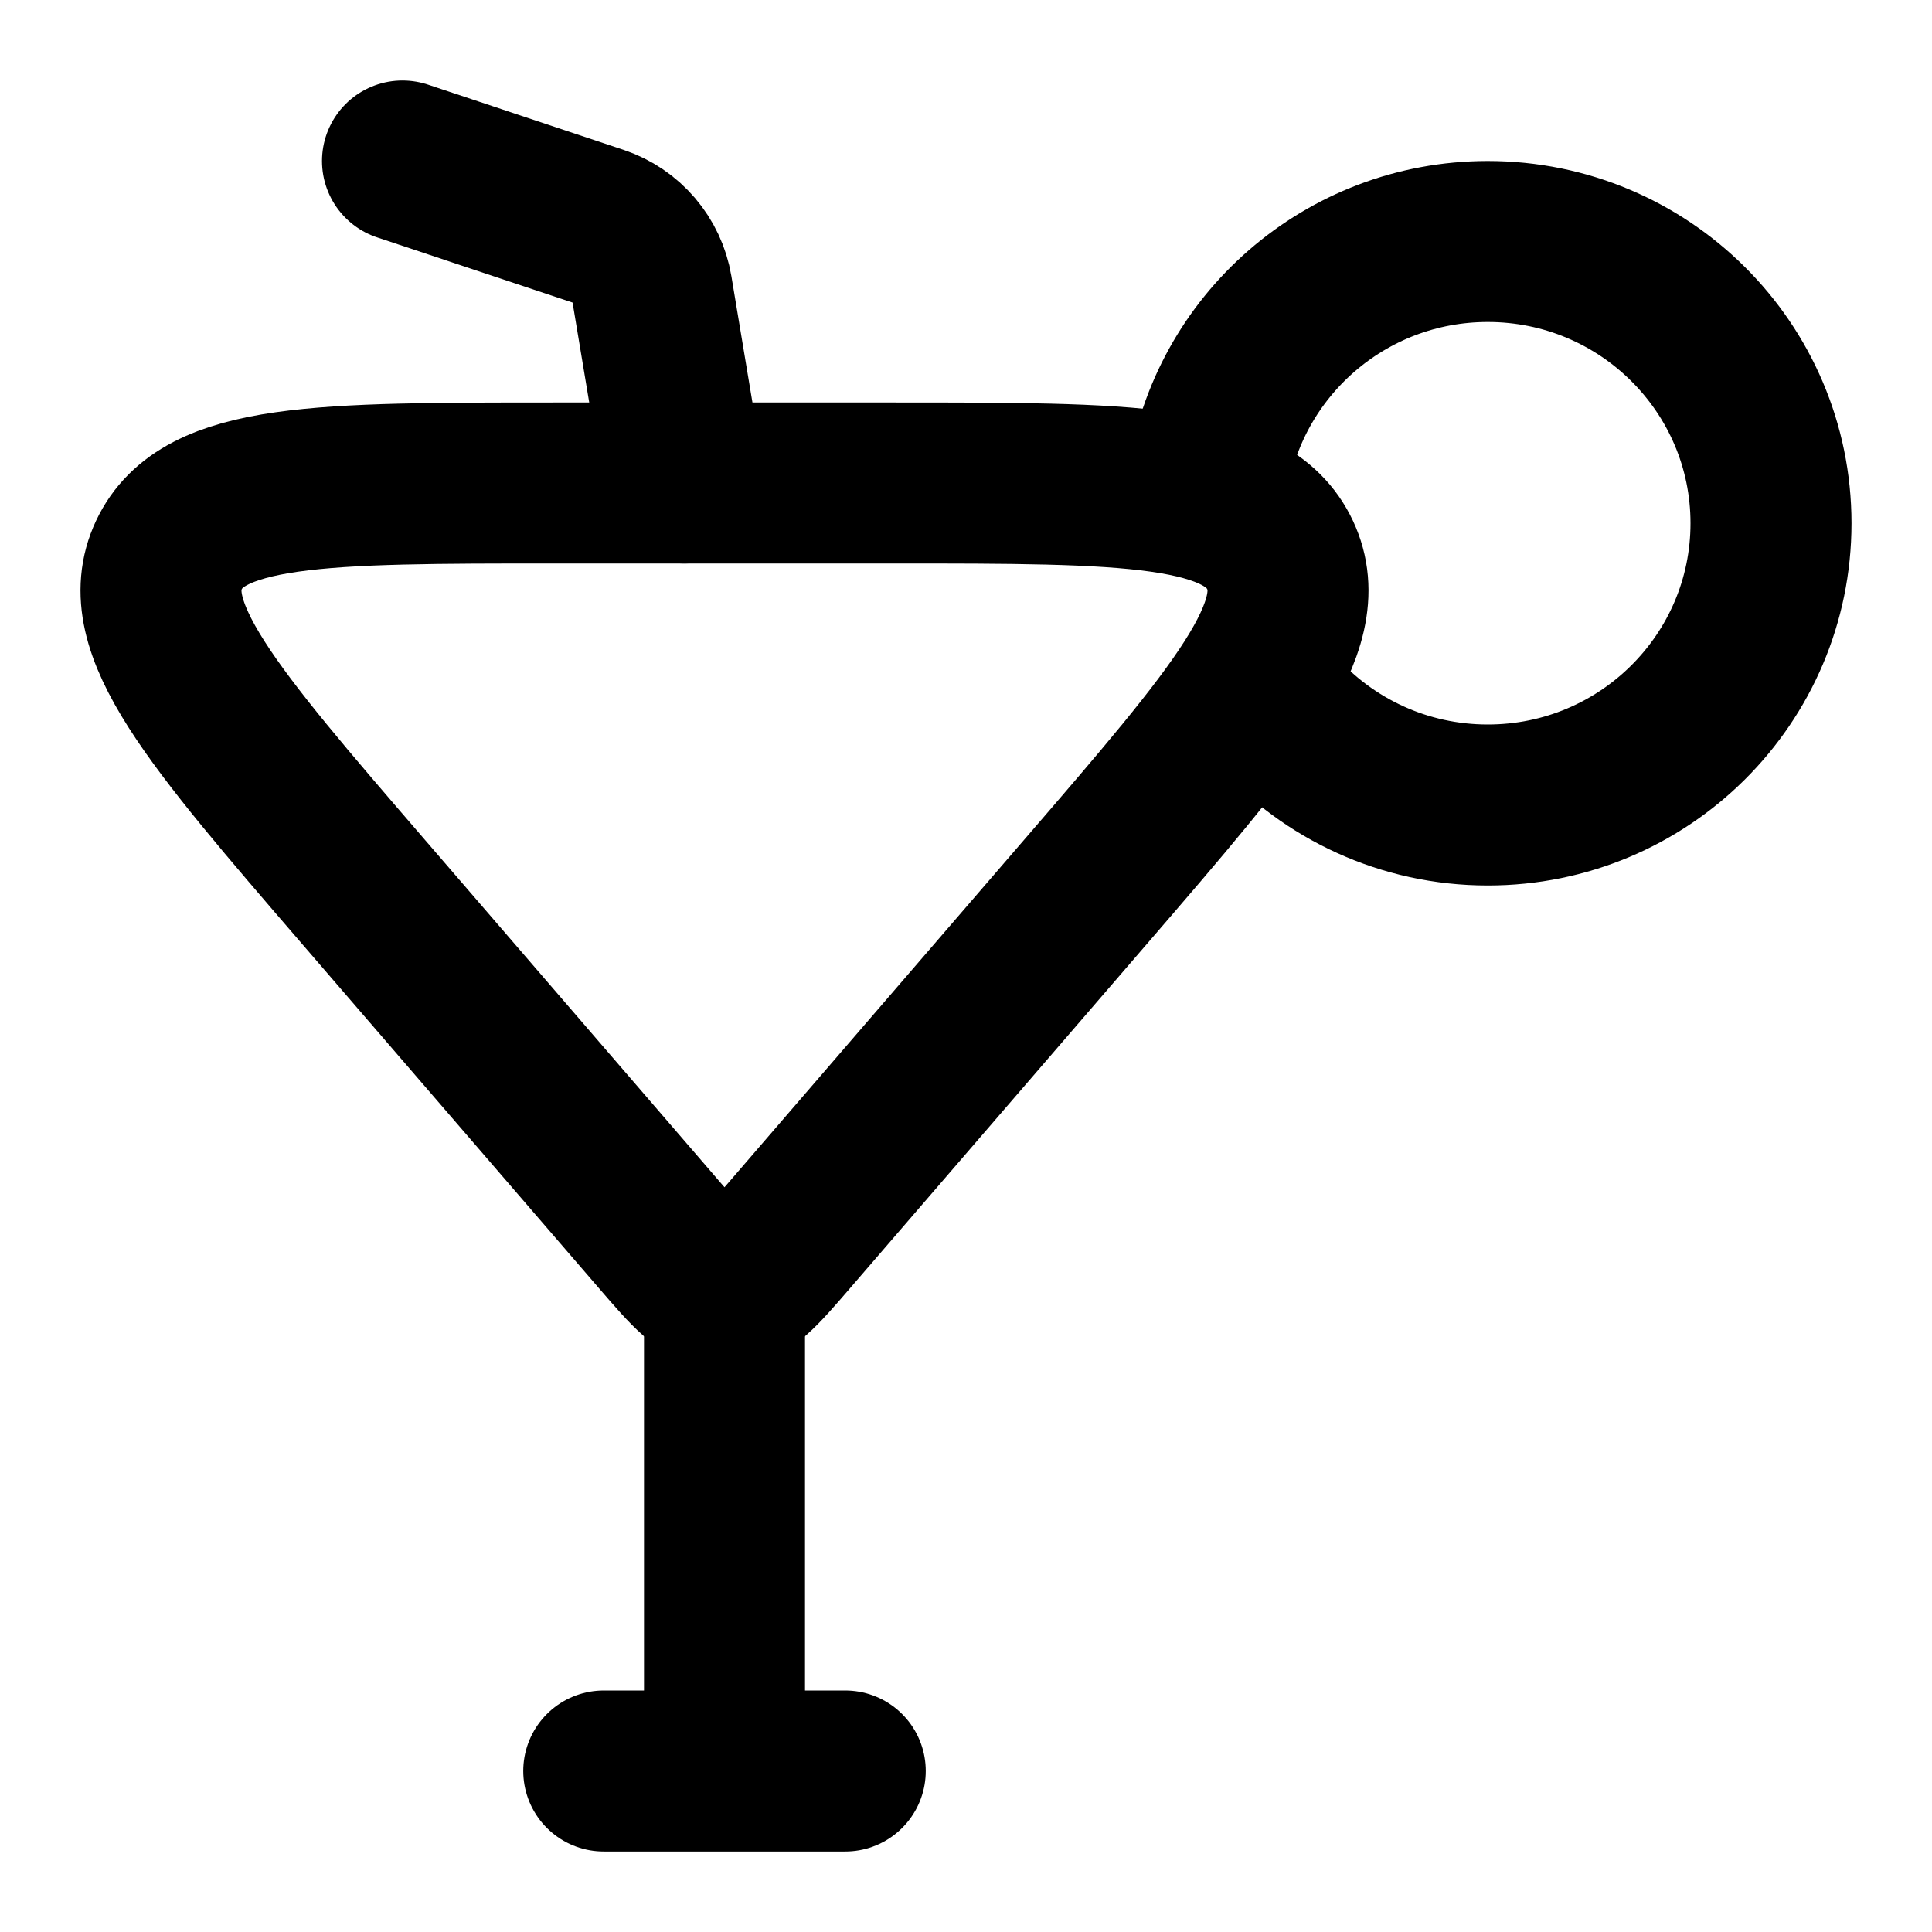
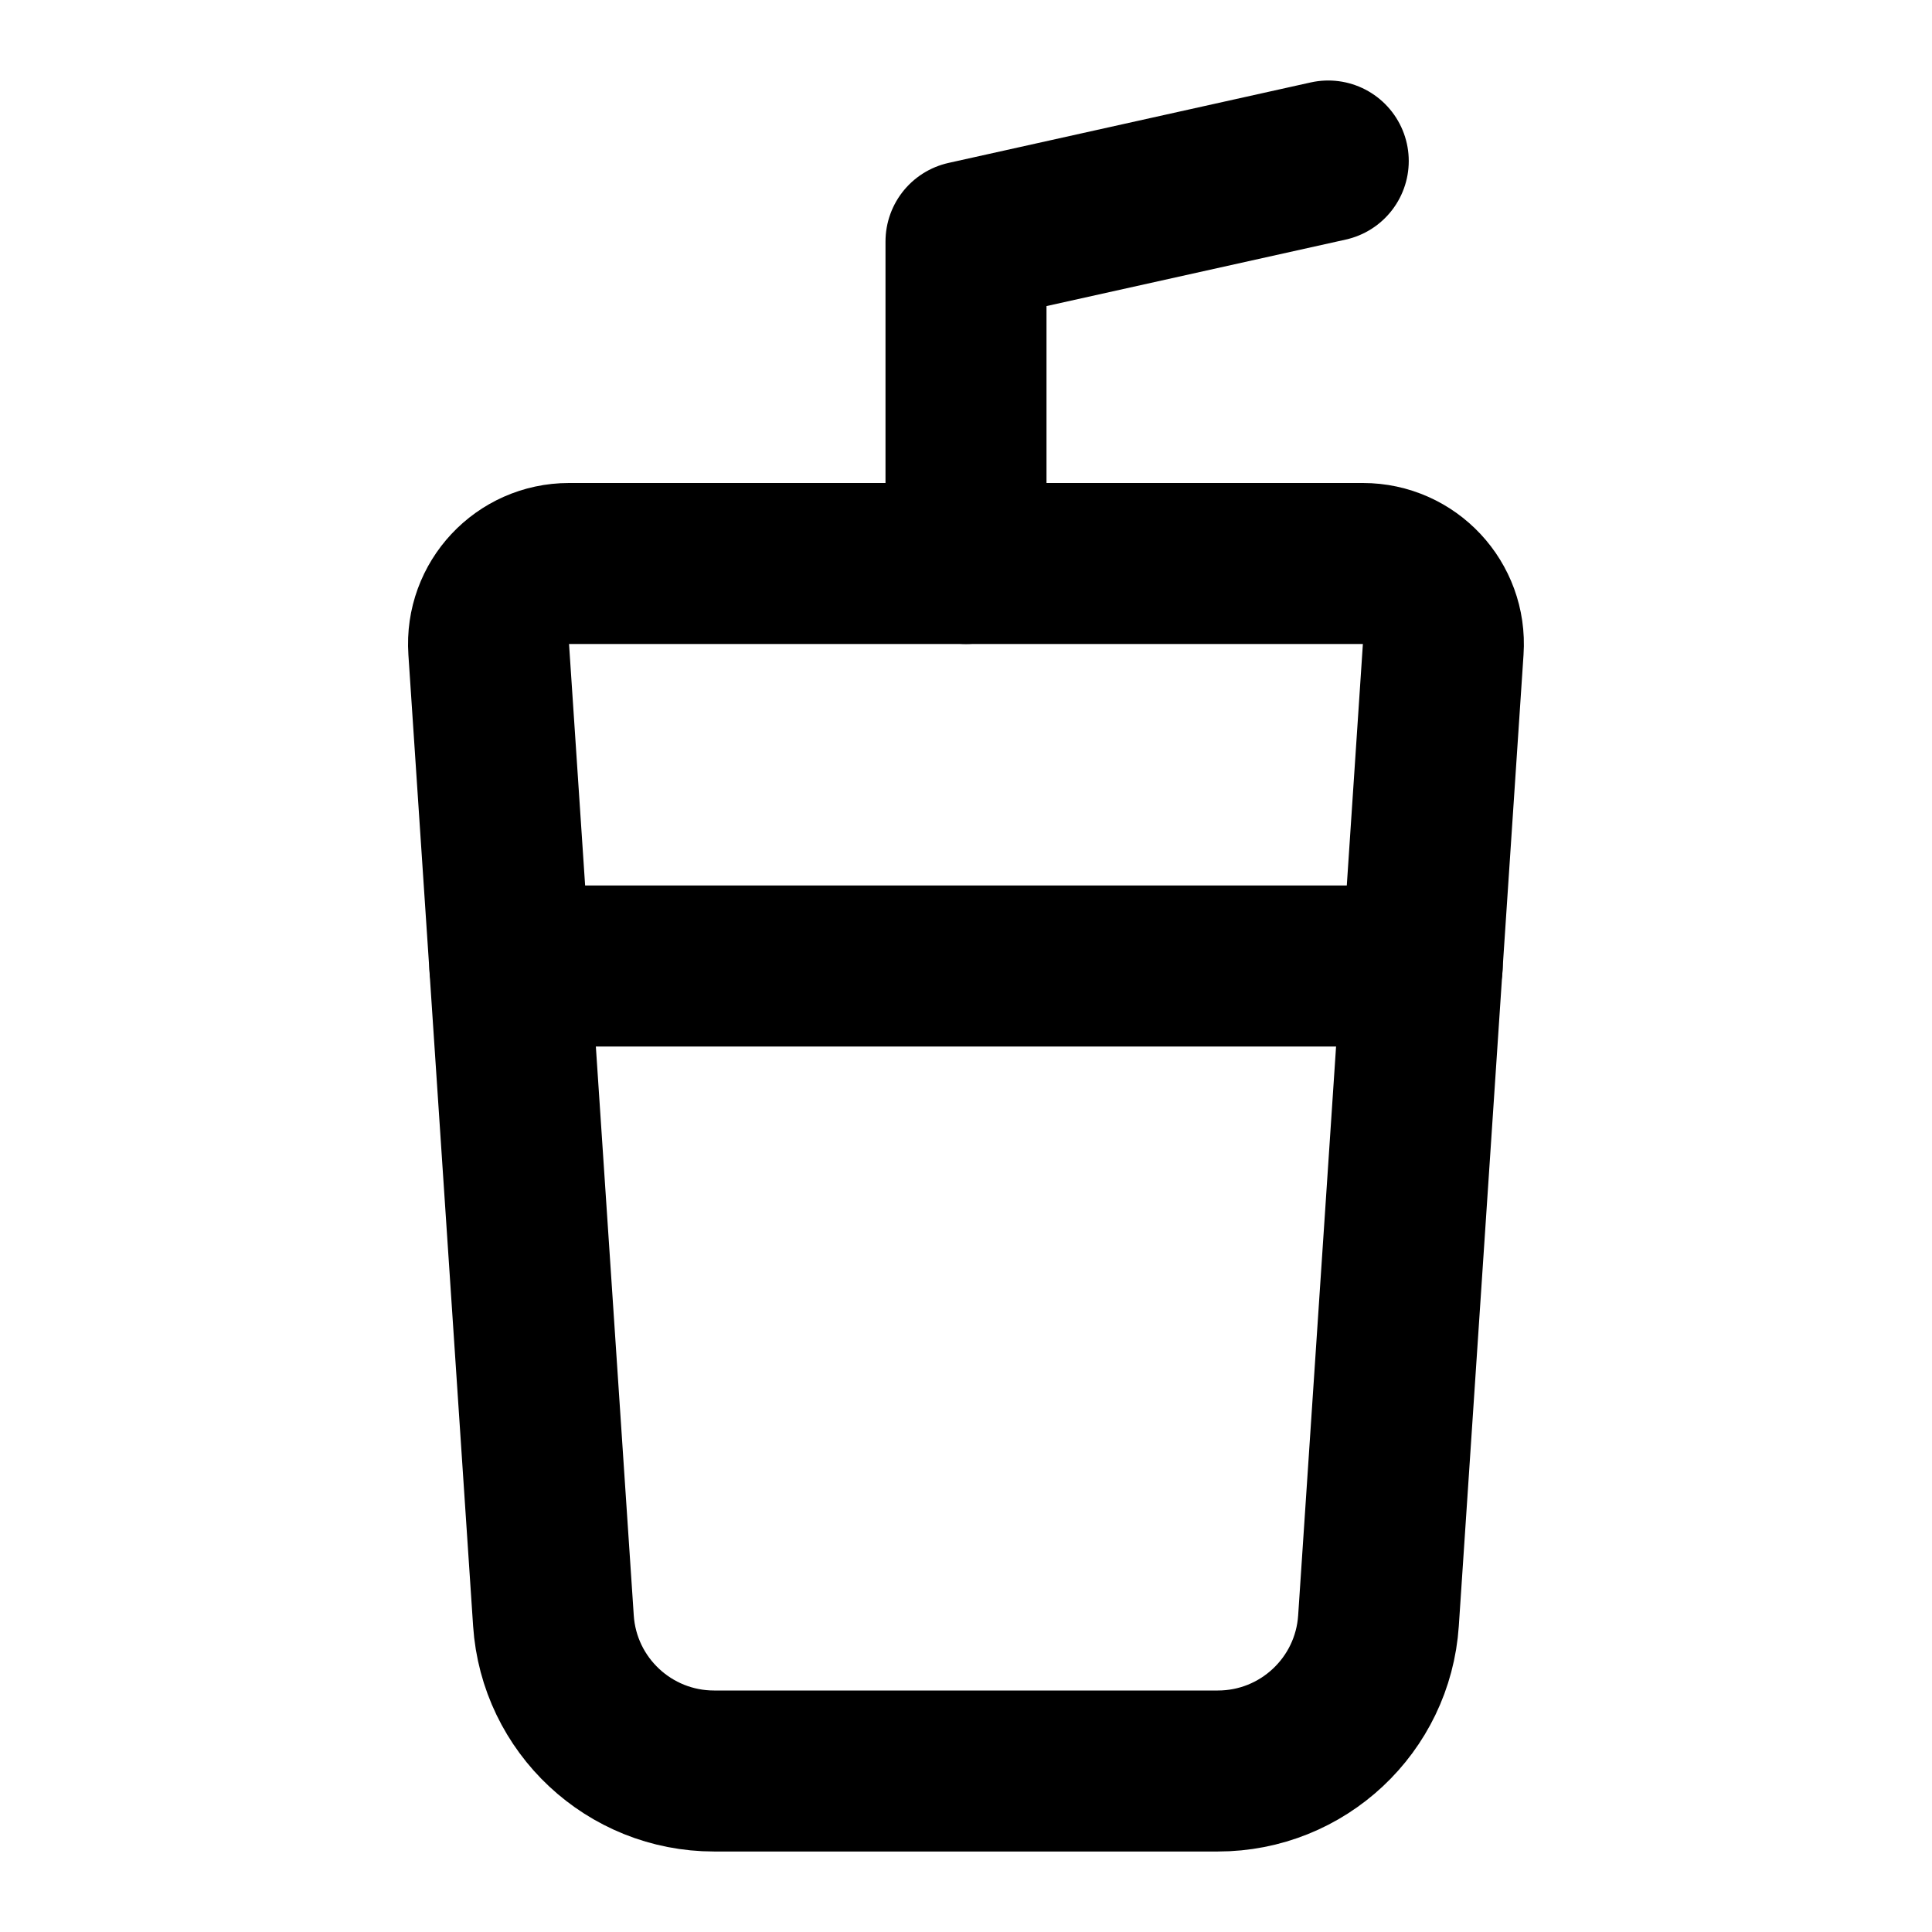
- <svg xmlns="http://www.w3.org/2000/svg" width="24" height="24" viewBox="0 0 24 24" fill="none" aria-hidden="true">
-   <path d="M8.205 15.358L4.517 11.081C2.625 8.887 1.679 7.789 2.098 6.895C2.518 6 3.979 6 6.901 6H11.099C14.021 6 15.482 6 15.902 6.895C16.321 7.789 15.375 8.887 13.483 11.081L9.795 15.358C9.426 15.786 9.241 16 9 16C8.759 16 8.574 15.786 8.205 15.358Z" stroke="currentColor" stroke-linecap="round" stroke-width="2" />
-   <path d="M8.5 6L8.099 3.594C8.038 3.229 7.78 2.927 7.429 2.81L5 2" stroke="currentColor" stroke-linecap="round" stroke-width="2" />
-   <path d="M9 16V22M7.5 22H10.5" stroke="currentColor" stroke-linecap="round" stroke-width="2" />
-   <path d="M15.86 8.833C16.504 9.549 17.44 10 18.482 10C20.425 10 22 8.433 22 6.5C22 4.567 20.425 3 18.482 3C16.71 3 15.244 4.304 15 6" stroke="currentColor" stroke-linecap="round" stroke-width="2" />
+ <svg xmlns="http://www.w3.org/2000/svg" aria-hidden="true" width="24" height="24" viewBox="0 0 24 24" fill="none">
+   <path d="M15.128 22H8.871C7.818 22 6.945 21.184 6.875 20.133L6.333 12L6.071 8.067C6.032 7.489 6.49 7 7.068 7H16.931C17.509 7 17.967 7.489 17.928 8.067L17.666 12L17.124 20.133C17.054 21.184 16.181 22 15.128 22Z" stroke="currentColor" stroke-width="2" stroke-linecap="round" stroke-linejoin="round" />
+   <path d="M17.667 12H6.334" stroke="currentColor" stroke-width="2" stroke-linecap="round" stroke-linejoin="round" />
+   <path d="M12 7V3L16.5 2" stroke="currentColor" stroke-width="2" stroke-linecap="round" stroke-linejoin="round" />
</svg>
